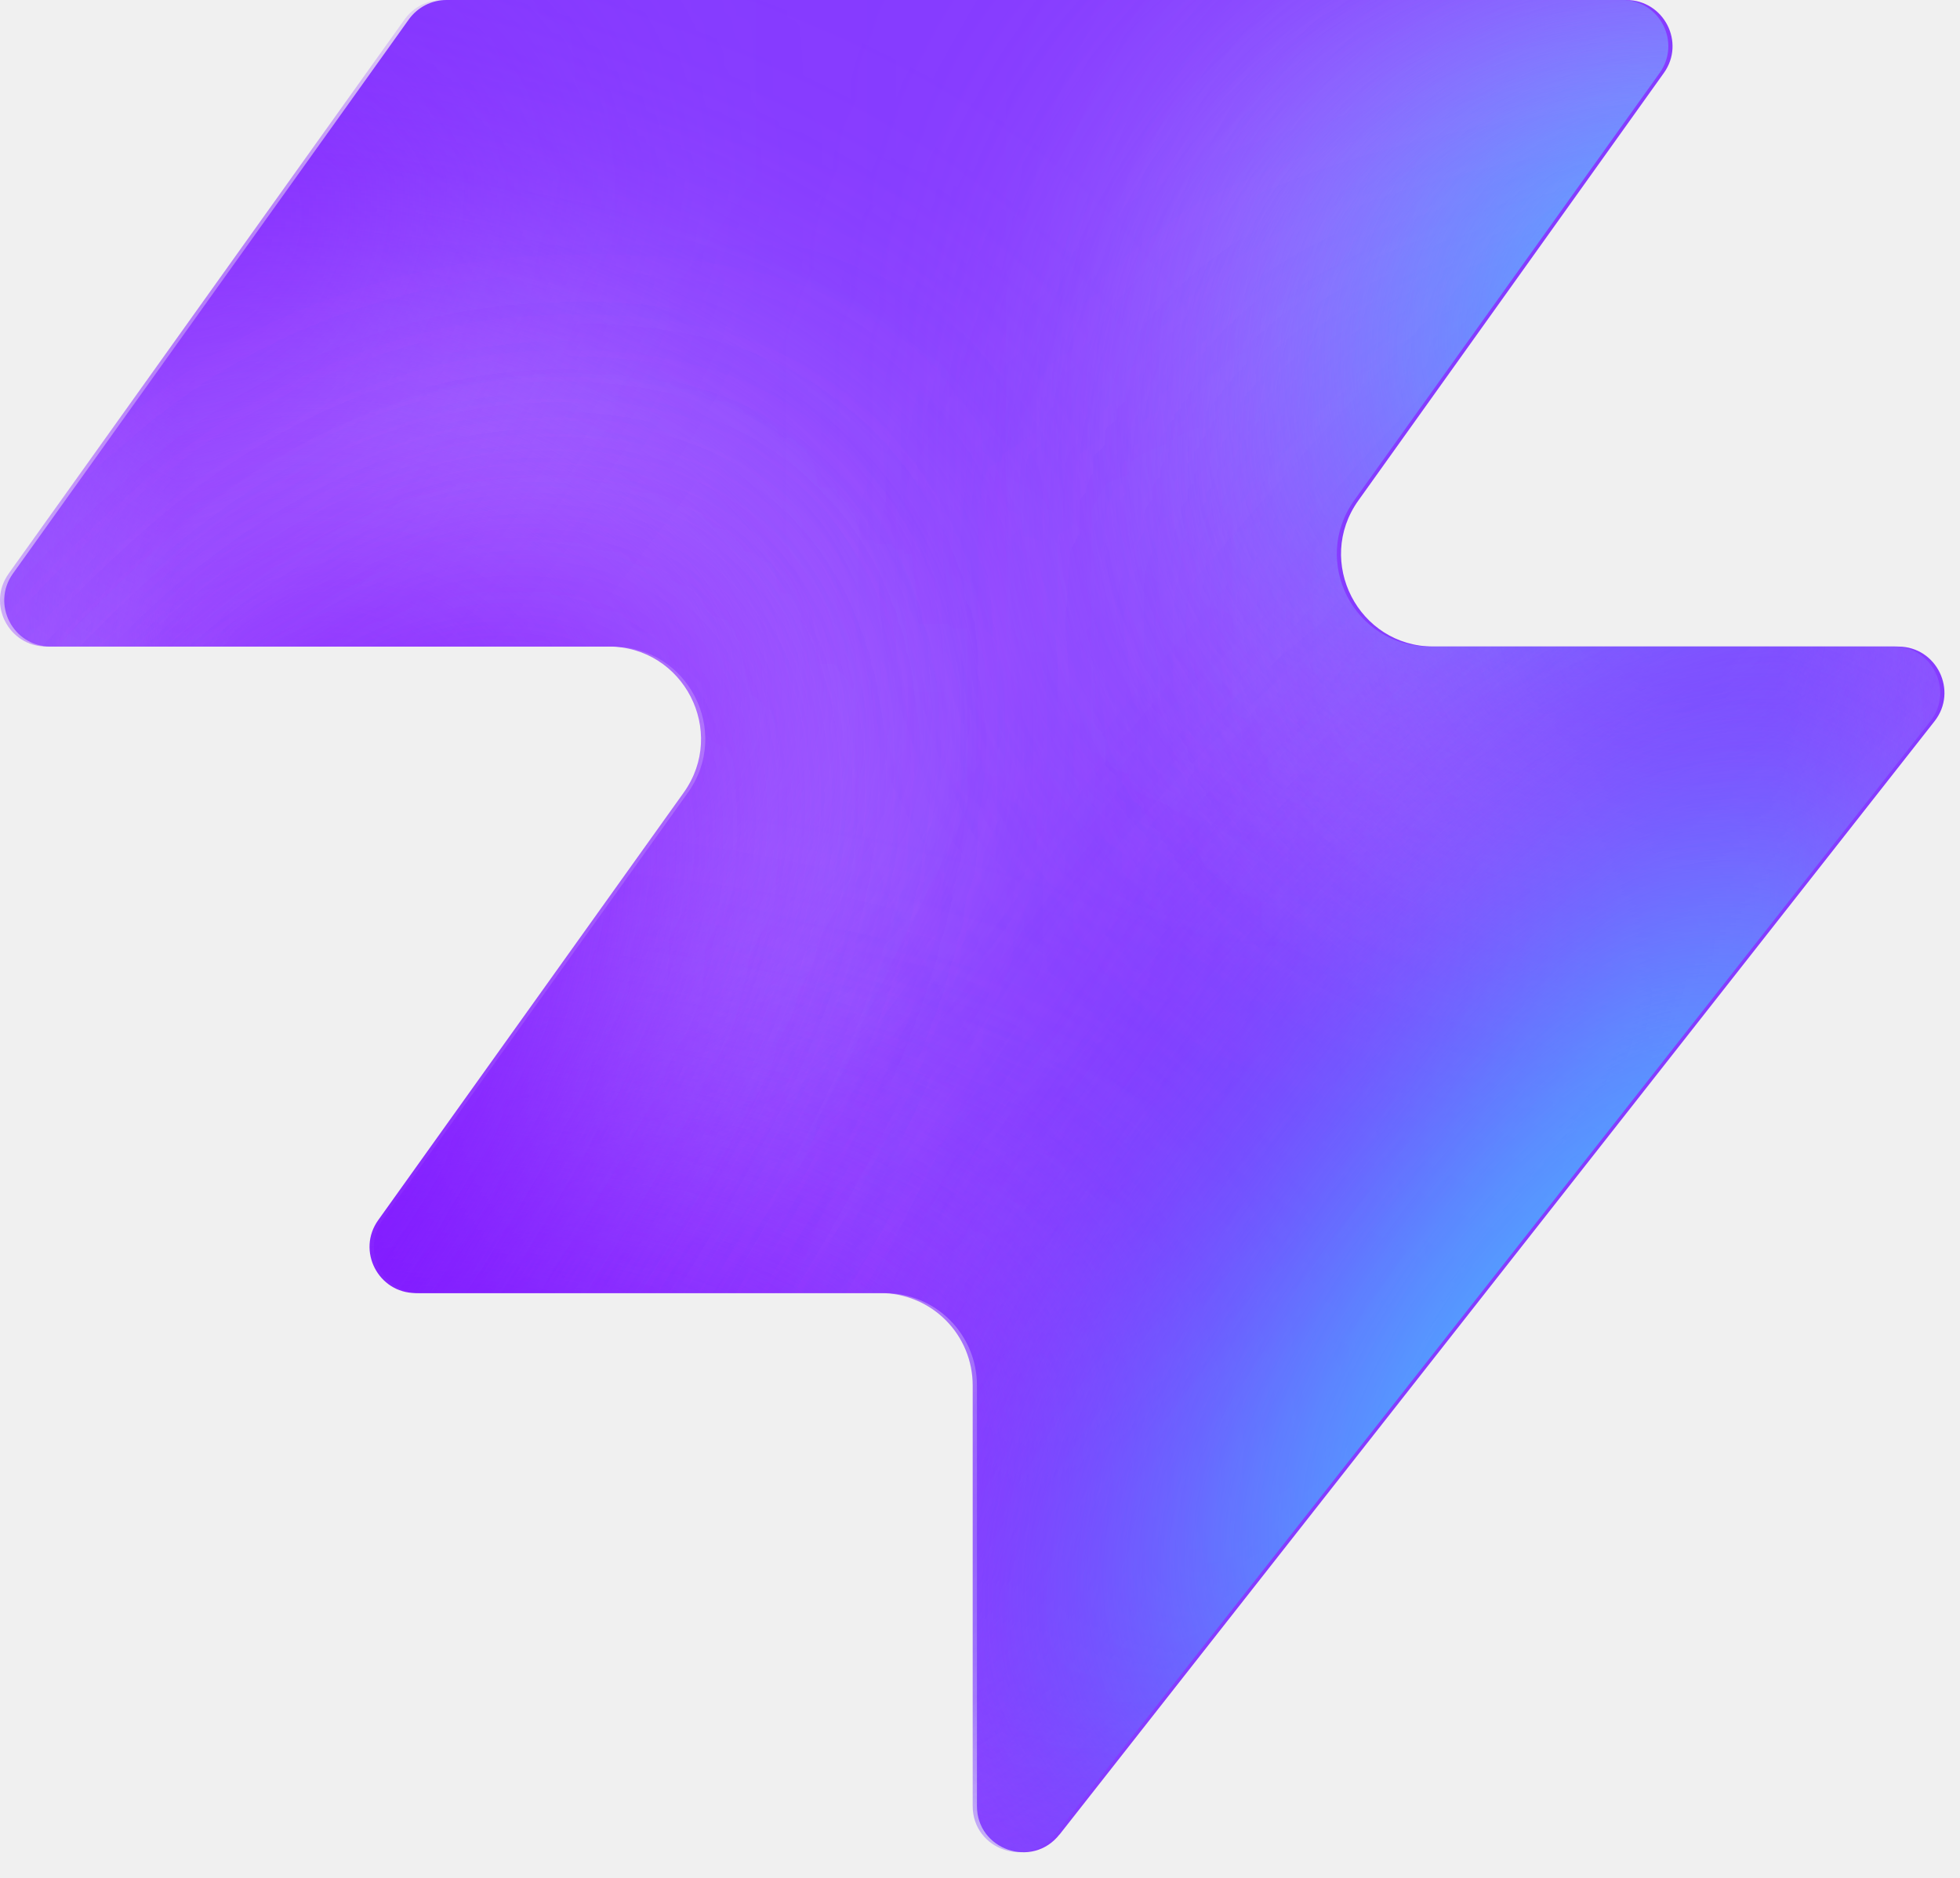
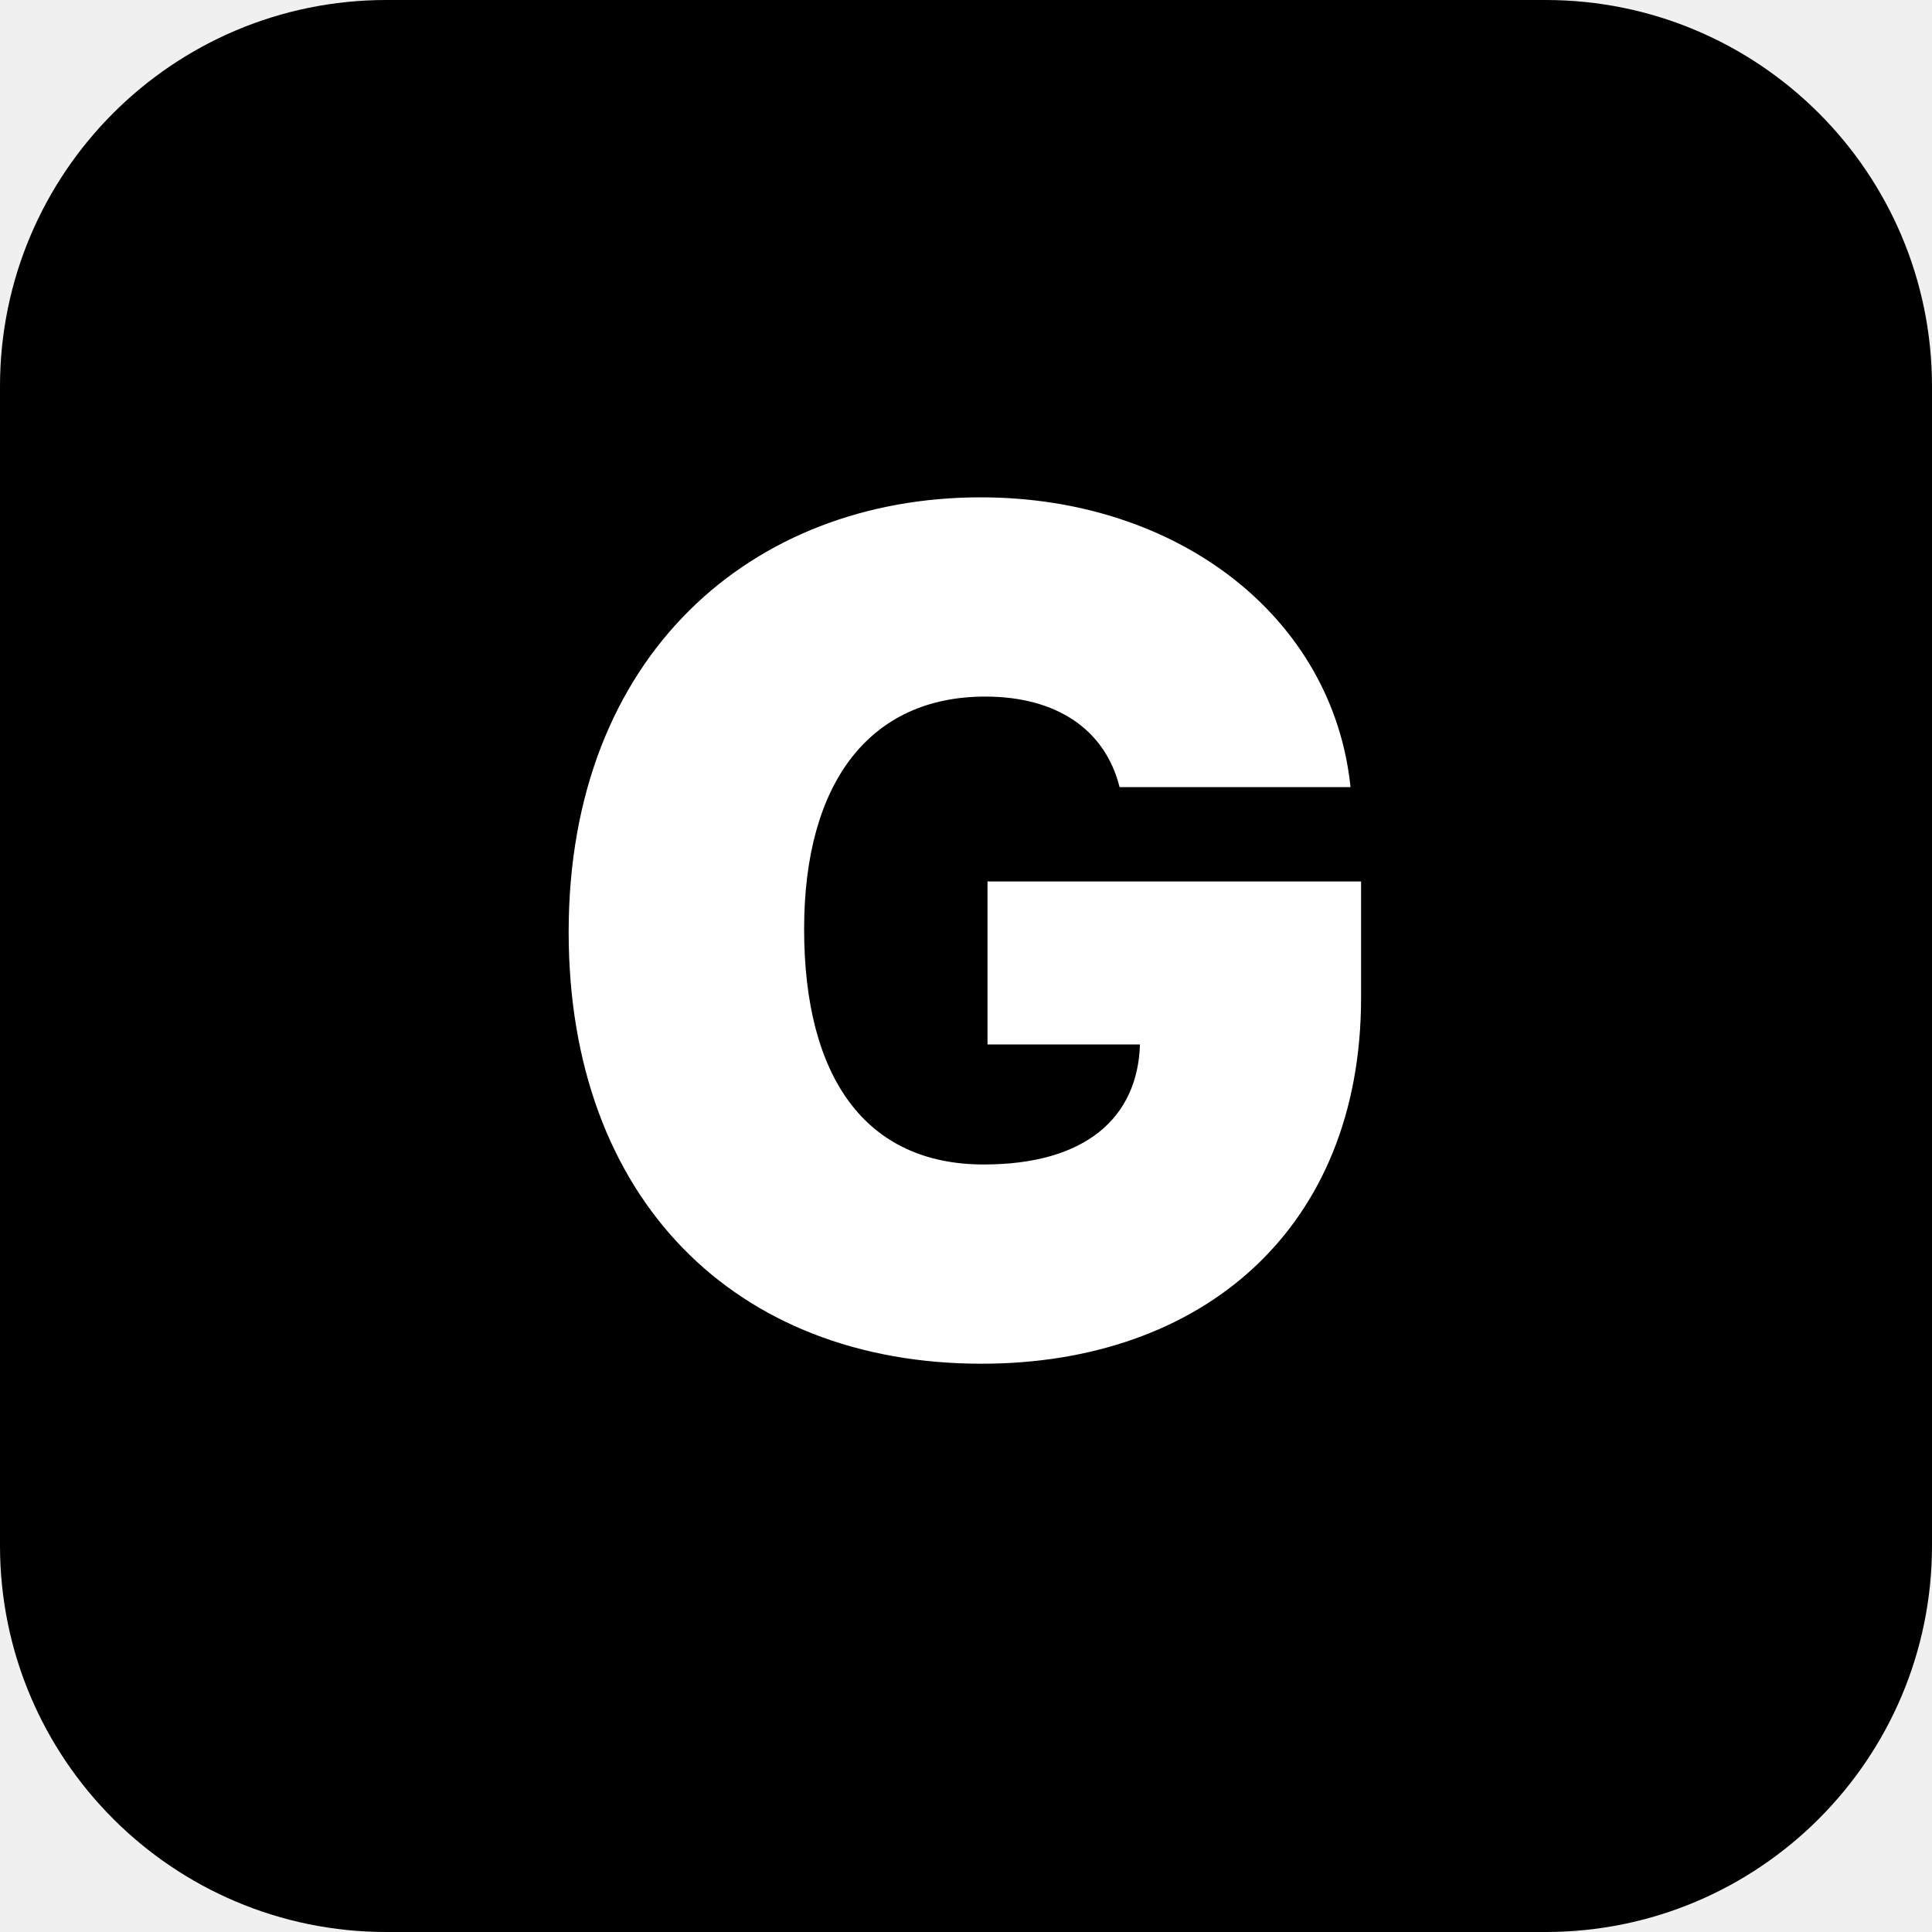
- <svg xmlns="http://www.w3.org/2000/svg" width="48" height="46" fill="none" viewBox="0 0 48 46">
-   <path fill="#863bff" d="M25.946 44.938c-.664.845-2.021.375-2.021-.698V33.937a2.26 2.26 0 0 0-2.262-2.262H10.287c-.92 0-1.456-1.04-.92-1.788l7.48-10.471c1.07-1.497 0-3.578-1.842-3.578H1.237c-.92 0-1.456-1.04-.92-1.788L10.013.474c.214-.297.556-.474.92-.474h28.894c.92 0 1.456 1.04.92 1.788l-7.48 10.471c-1.07 1.498 0 3.579 1.842 3.579h11.377c.943 0 1.473 1.088.89 1.83L25.947 44.94z" style="fill:#863bff;fill:color(display-p3 .525 .23 1);fill-opacity:1" />
-   <mask id="a" width="48" height="46" x="0" y="0" maskUnits="userSpaceOnUse" style="mask-type:alpha">
-     <path fill="#000" d="M25.842 44.938c-.664.844-2.021.375-2.021-.698V33.937a2.26 2.26 0 0 0-2.262-2.262H10.183c-.92 0-1.456-1.04-.92-1.788l7.48-10.471c1.07-1.498 0-3.579-1.842-3.579H1.133c-.92 0-1.456-1.04-.92-1.787L9.91.473c.214-.297.556-.474.92-.474h28.894c.92 0 1.456 1.04.92 1.788l-7.48 10.471c-1.07 1.498 0 3.578 1.842 3.578h11.377c.943 0 1.473 1.088.89 1.832L25.843 44.94z" style="fill:#000;fill-opacity:1" />
-   </mask>
-   <g mask="url(#a)">
-     <g filter="url(#b)">
-       <ellipse cx="5.508" cy="14.704" fill="#ede6ff" rx="5.508" ry="14.704" style="fill:#ede6ff;fill:color(display-p3 .927 .903 1);fill-opacity:1" transform="matrix(.00324 1 1 -.00324 -4.47 31.516)" />
-     </g>
-     <g filter="url(#c)">
-       <ellipse cx="10.399" cy="29.851" fill="#ede6ff" rx="10.399" ry="29.851" style="fill:#ede6ff;fill:color(display-p3 .927 .903 1);fill-opacity:1" transform="matrix(.00324 1 1 -.00324 -39.328 7.883)" />
-     </g>
-     <g filter="url(#d)">
-       <ellipse cx="5.508" cy="30.487" fill="#7e14ff" rx="5.508" ry="30.487" style="fill:#7e14ff;fill:color(display-p3 .492 .077 1);fill-opacity:1" transform="rotate(89.814 -25.913 -14.639)scale(1 -1)" />
-     </g>
-     <g filter="url(#e)">
-       <ellipse cx="5.508" cy="30.599" fill="#7e14ff" rx="5.508" ry="30.599" style="fill:#7e14ff;fill:color(display-p3 .492 .077 1);fill-opacity:1" transform="rotate(89.814 -32.644 -3.334)scale(1 -1)" />
-     </g>
-     <g filter="url(#f)">
-       <ellipse cx="5.508" cy="30.599" fill="#7e14ff" rx="5.508" ry="30.599" style="fill:#7e14ff;fill:color(display-p3 .492 .077 1);fill-opacity:1" transform="matrix(.00324 1 1 -.00324 -34.34 30.47)" />
-     </g>
-     <g filter="url(#g)">
-       <ellipse cx="14.072" cy="22.078" fill="#ede6ff" rx="14.072" ry="22.078" style="fill:#ede6ff;fill:color(display-p3 .927 .903 1);fill-opacity:1" transform="rotate(93.35 24.506 48.493)scale(-1 1)" />
-     </g>
-     <g filter="url(#h)">
-       <ellipse cx="3.47" cy="21.501" fill="#7e14ff" rx="3.47" ry="21.501" style="fill:#7e14ff;fill:color(display-p3 .492 .077 1);fill-opacity:1" transform="rotate(89.009 28.708 47.59)scale(-1 1)" />
-     </g>
-     <g filter="url(#i)">
-       <ellipse cx="3.47" cy="21.501" fill="#7e14ff" rx="3.47" ry="21.501" style="fill:#7e14ff;fill:color(display-p3 .492 .077 1);fill-opacity:1" transform="rotate(89.009 28.708 47.59)scale(-1 1)" />
-     </g>
-     <g filter="url(#j)">
-       <ellipse cx=".387" cy="8.972" fill="#7e14ff" rx="4.407" ry="29.108" style="fill:#7e14ff;fill:color(display-p3 .492 .077 1);fill-opacity:1" transform="rotate(39.51 .387 8.972)" />
-     </g>
-     <g filter="url(#k)">
-       <ellipse cx="47.523" cy="-6.092" fill="#7e14ff" rx="4.407" ry="29.108" style="fill:#7e14ff;fill:color(display-p3 .492 .077 1);fill-opacity:1" transform="rotate(37.892 47.523 -6.092)" />
-     </g>
-     <g filter="url(#l)">
-       <ellipse cx="41.412" cy="6.333" fill="#47bfff" rx="5.971" ry="9.665" style="fill:#47bfff;fill:color(display-p3 .28 .748 1);fill-opacity:1" transform="rotate(37.892 41.412 6.333)" />
-     </g>
-     <g filter="url(#m)">
-       <ellipse cx="-1.879" cy="38.332" fill="#7e14ff" rx="4.407" ry="29.108" style="fill:#7e14ff;fill:color(display-p3 .492 .077 1);fill-opacity:1" transform="rotate(37.892 -1.88 38.332)" />
-     </g>
-     <g filter="url(#n)">
-       <ellipse cx="-1.879" cy="38.332" fill="#7e14ff" rx="4.407" ry="29.108" style="fill:#7e14ff;fill:color(display-p3 .492 .077 1);fill-opacity:1" transform="rotate(37.892 -1.88 38.332)" />
-     </g>
-     <g filter="url(#o)">
-       <ellipse cx="35.651" cy="29.907" fill="#7e14ff" rx="4.407" ry="29.108" style="fill:#7e14ff;fill:color(display-p3 .492 .077 1);fill-opacity:1" transform="rotate(37.892 35.651 29.907)" />
-     </g>
-     <g filter="url(#p)">
-       <ellipse cx="38.418" cy="32.4" fill="#47bfff" rx="5.971" ry="15.297" style="fill:#47bfff;fill:color(display-p3 .28 .748 1);fill-opacity:1" transform="rotate(37.892 38.418 32.4)" />
-     </g>
-   </g>
-   <defs>
-     <filter id="b" width="60.045" height="41.654" x="-19.77" y="16.149" color-interpolation-filters="sRGB" filterUnits="userSpaceOnUse">
-       <feFlood flood-opacity="0" result="BackgroundImageFix" />
-       <feBlend in="SourceGraphic" in2="BackgroundImageFix" result="shape" />
-       <feGaussianBlur result="effect1_foregroundBlur_2002_17158" stdDeviation="7.659" />
-     </filter>
-     <filter id="c" width="90.34" height="51.437" x="-54.613" y="-7.533" color-interpolation-filters="sRGB" filterUnits="userSpaceOnUse">
-       <feFlood flood-opacity="0" result="BackgroundImageFix" />
-       <feBlend in="SourceGraphic" in2="BackgroundImageFix" result="shape" />
-       <feGaussianBlur result="effect1_foregroundBlur_2002_17158" stdDeviation="7.659" />
-     </filter>
-     <filter id="d" width="79.355" height="29.4" x="-49.64" y="2.03" color-interpolation-filters="sRGB" filterUnits="userSpaceOnUse">
-       <feFlood flood-opacity="0" result="BackgroundImageFix" />
-       <feBlend in="SourceGraphic" in2="BackgroundImageFix" result="shape" />
-       <feGaussianBlur result="effect1_foregroundBlur_2002_17158" stdDeviation="4.596" />
-     </filter>
-     <filter id="e" width="79.579" height="29.4" x="-45.045" y="20.029" color-interpolation-filters="sRGB" filterUnits="userSpaceOnUse">
-       <feFlood flood-opacity="0" result="BackgroundImageFix" />
-       <feBlend in="SourceGraphic" in2="BackgroundImageFix" result="shape" />
-       <feGaussianBlur result="effect1_foregroundBlur_2002_17158" stdDeviation="4.596" />
-     </filter>
-     <filter id="f" width="79.579" height="29.4" x="-43.513" y="21.178" color-interpolation-filters="sRGB" filterUnits="userSpaceOnUse">
-       <feFlood flood-opacity="0" result="BackgroundImageFix" />
-       <feBlend in="SourceGraphic" in2="BackgroundImageFix" result="shape" />
-       <feGaussianBlur result="effect1_foregroundBlur_2002_17158" stdDeviation="4.596" />
-     </filter>
-     <filter id="g" width="74.749" height="58.852" x="15.756" y="-17.901" color-interpolation-filters="sRGB" filterUnits="userSpaceOnUse">
-       <feFlood flood-opacity="0" result="BackgroundImageFix" />
-       <feBlend in="SourceGraphic" in2="BackgroundImageFix" result="shape" />
-       <feGaussianBlur result="effect1_foregroundBlur_2002_17158" stdDeviation="7.659" />
-     </filter>
-     <filter id="h" width="61.377" height="25.362" x="23.548" y="2.284" color-interpolation-filters="sRGB" filterUnits="userSpaceOnUse">
-       <feFlood flood-opacity="0" result="BackgroundImageFix" />
-       <feBlend in="SourceGraphic" in2="BackgroundImageFix" result="shape" />
-       <feGaussianBlur result="effect1_foregroundBlur_2002_17158" stdDeviation="4.596" />
-     </filter>
-     <filter id="i" width="61.377" height="25.362" x="23.548" y="2.284" color-interpolation-filters="sRGB" filterUnits="userSpaceOnUse">
-       <feFlood flood-opacity="0" result="BackgroundImageFix" />
-       <feBlend in="SourceGraphic" in2="BackgroundImageFix" result="shape" />
-       <feGaussianBlur result="effect1_foregroundBlur_2002_17158" stdDeviation="4.596" />
-     </filter>
-     <filter id="j" width="56.045" height="63.649" x="-27.636" y="-22.853" color-interpolation-filters="sRGB" filterUnits="userSpaceOnUse">
-       <feFlood flood-opacity="0" result="BackgroundImageFix" />
-       <feBlend in="SourceGraphic" in2="BackgroundImageFix" result="shape" />
-       <feGaussianBlur result="effect1_foregroundBlur_2002_17158" stdDeviation="4.596" />
-     </filter>
-     <filter id="k" width="54.814" height="64.646" x="20.116" y="-38.415" color-interpolation-filters="sRGB" filterUnits="userSpaceOnUse">
-       <feFlood flood-opacity="0" result="BackgroundImageFix" />
-       <feBlend in="SourceGraphic" in2="BackgroundImageFix" result="shape" />
-       <feGaussianBlur result="effect1_foregroundBlur_2002_17158" stdDeviation="4.596" />
-     </filter>
-     <filter id="l" width="33.541" height="35.313" x="24.641" y="-11.323" color-interpolation-filters="sRGB" filterUnits="userSpaceOnUse">
-       <feFlood flood-opacity="0" result="BackgroundImageFix" />
-       <feBlend in="SourceGraphic" in2="BackgroundImageFix" result="shape" />
-       <feGaussianBlur result="effect1_foregroundBlur_2002_17158" stdDeviation="4.596" />
-     </filter>
-     <filter id="m" width="54.814" height="64.646" x="-29.286" y="6.009" color-interpolation-filters="sRGB" filterUnits="userSpaceOnUse">
-       <feFlood flood-opacity="0" result="BackgroundImageFix" />
-       <feBlend in="SourceGraphic" in2="BackgroundImageFix" result="shape" />
-       <feGaussianBlur result="effect1_foregroundBlur_2002_17158" stdDeviation="4.596" />
-     </filter>
-     <filter id="n" width="54.814" height="64.646" x="-29.286" y="6.009" color-interpolation-filters="sRGB" filterUnits="userSpaceOnUse">
-       <feFlood flood-opacity="0" result="BackgroundImageFix" />
-       <feBlend in="SourceGraphic" in2="BackgroundImageFix" result="shape" />
-       <feGaussianBlur result="effect1_foregroundBlur_2002_17158" stdDeviation="4.596" />
-     </filter>
-     <filter id="o" width="54.814" height="64.646" x="8.244" y="-2.416" color-interpolation-filters="sRGB" filterUnits="userSpaceOnUse">
-       <feFlood flood-opacity="0" result="BackgroundImageFix" />
-       <feBlend in="SourceGraphic" in2="BackgroundImageFix" result="shape" />
-       <feGaussianBlur result="effect1_foregroundBlur_2002_17158" stdDeviation="4.596" />
-     </filter>
-     <filter id="p" width="39.409" height="43.623" x="18.713" y="10.588" color-interpolation-filters="sRGB" filterUnits="userSpaceOnUse">
-       <feFlood flood-opacity="0" result="BackgroundImageFix" />
-       <feBlend in="SourceGraphic" in2="BackgroundImageFix" result="shape" />
-       <feGaussianBlur result="effect1_foregroundBlur_2002_17158" stdDeviation="4.596" />
-     </filter>
-   </defs>
+ <svg xmlns="http://www.w3.org/2000/svg" viewBox="0 0 40 40">
+   <rect width="40" height="40" rx="8" fill="#000000" />
+   <text x="20" y="28" fill="#FFFFFF" font-family="system-ui, -apple-system, sans-serif" font-weight="900" font-size="24" text-anchor="middle">G</text>
</svg>
